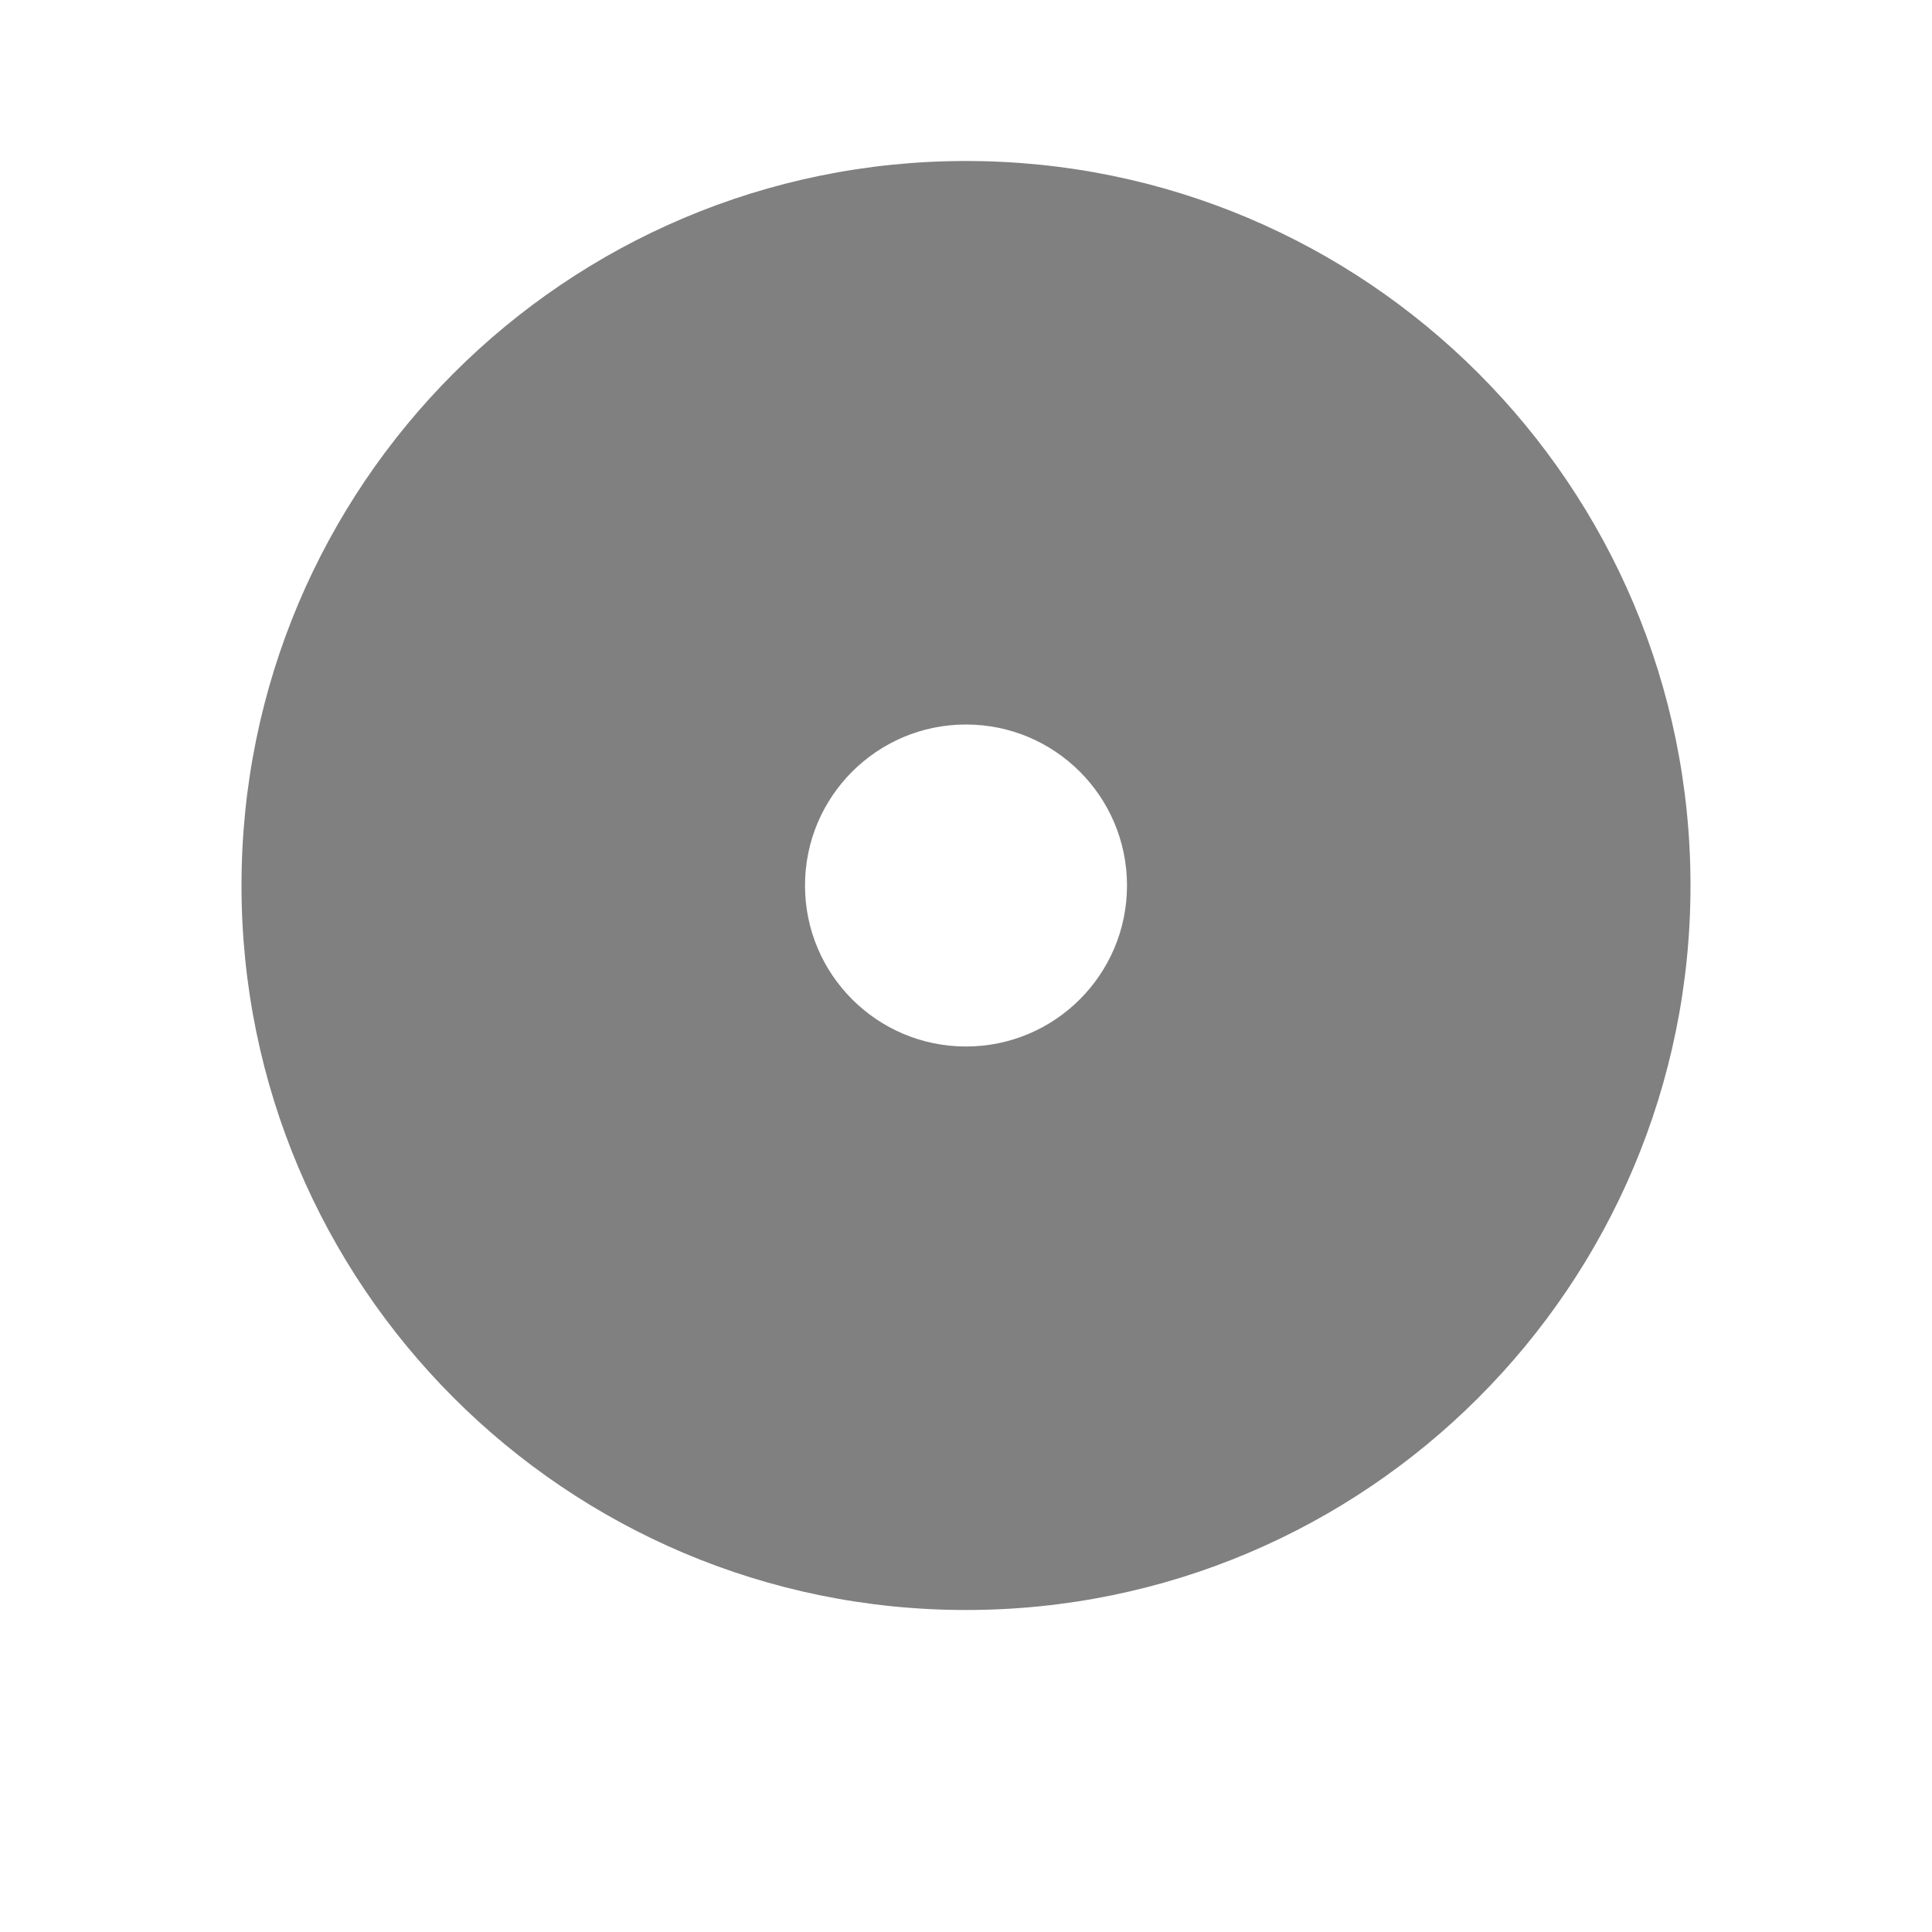
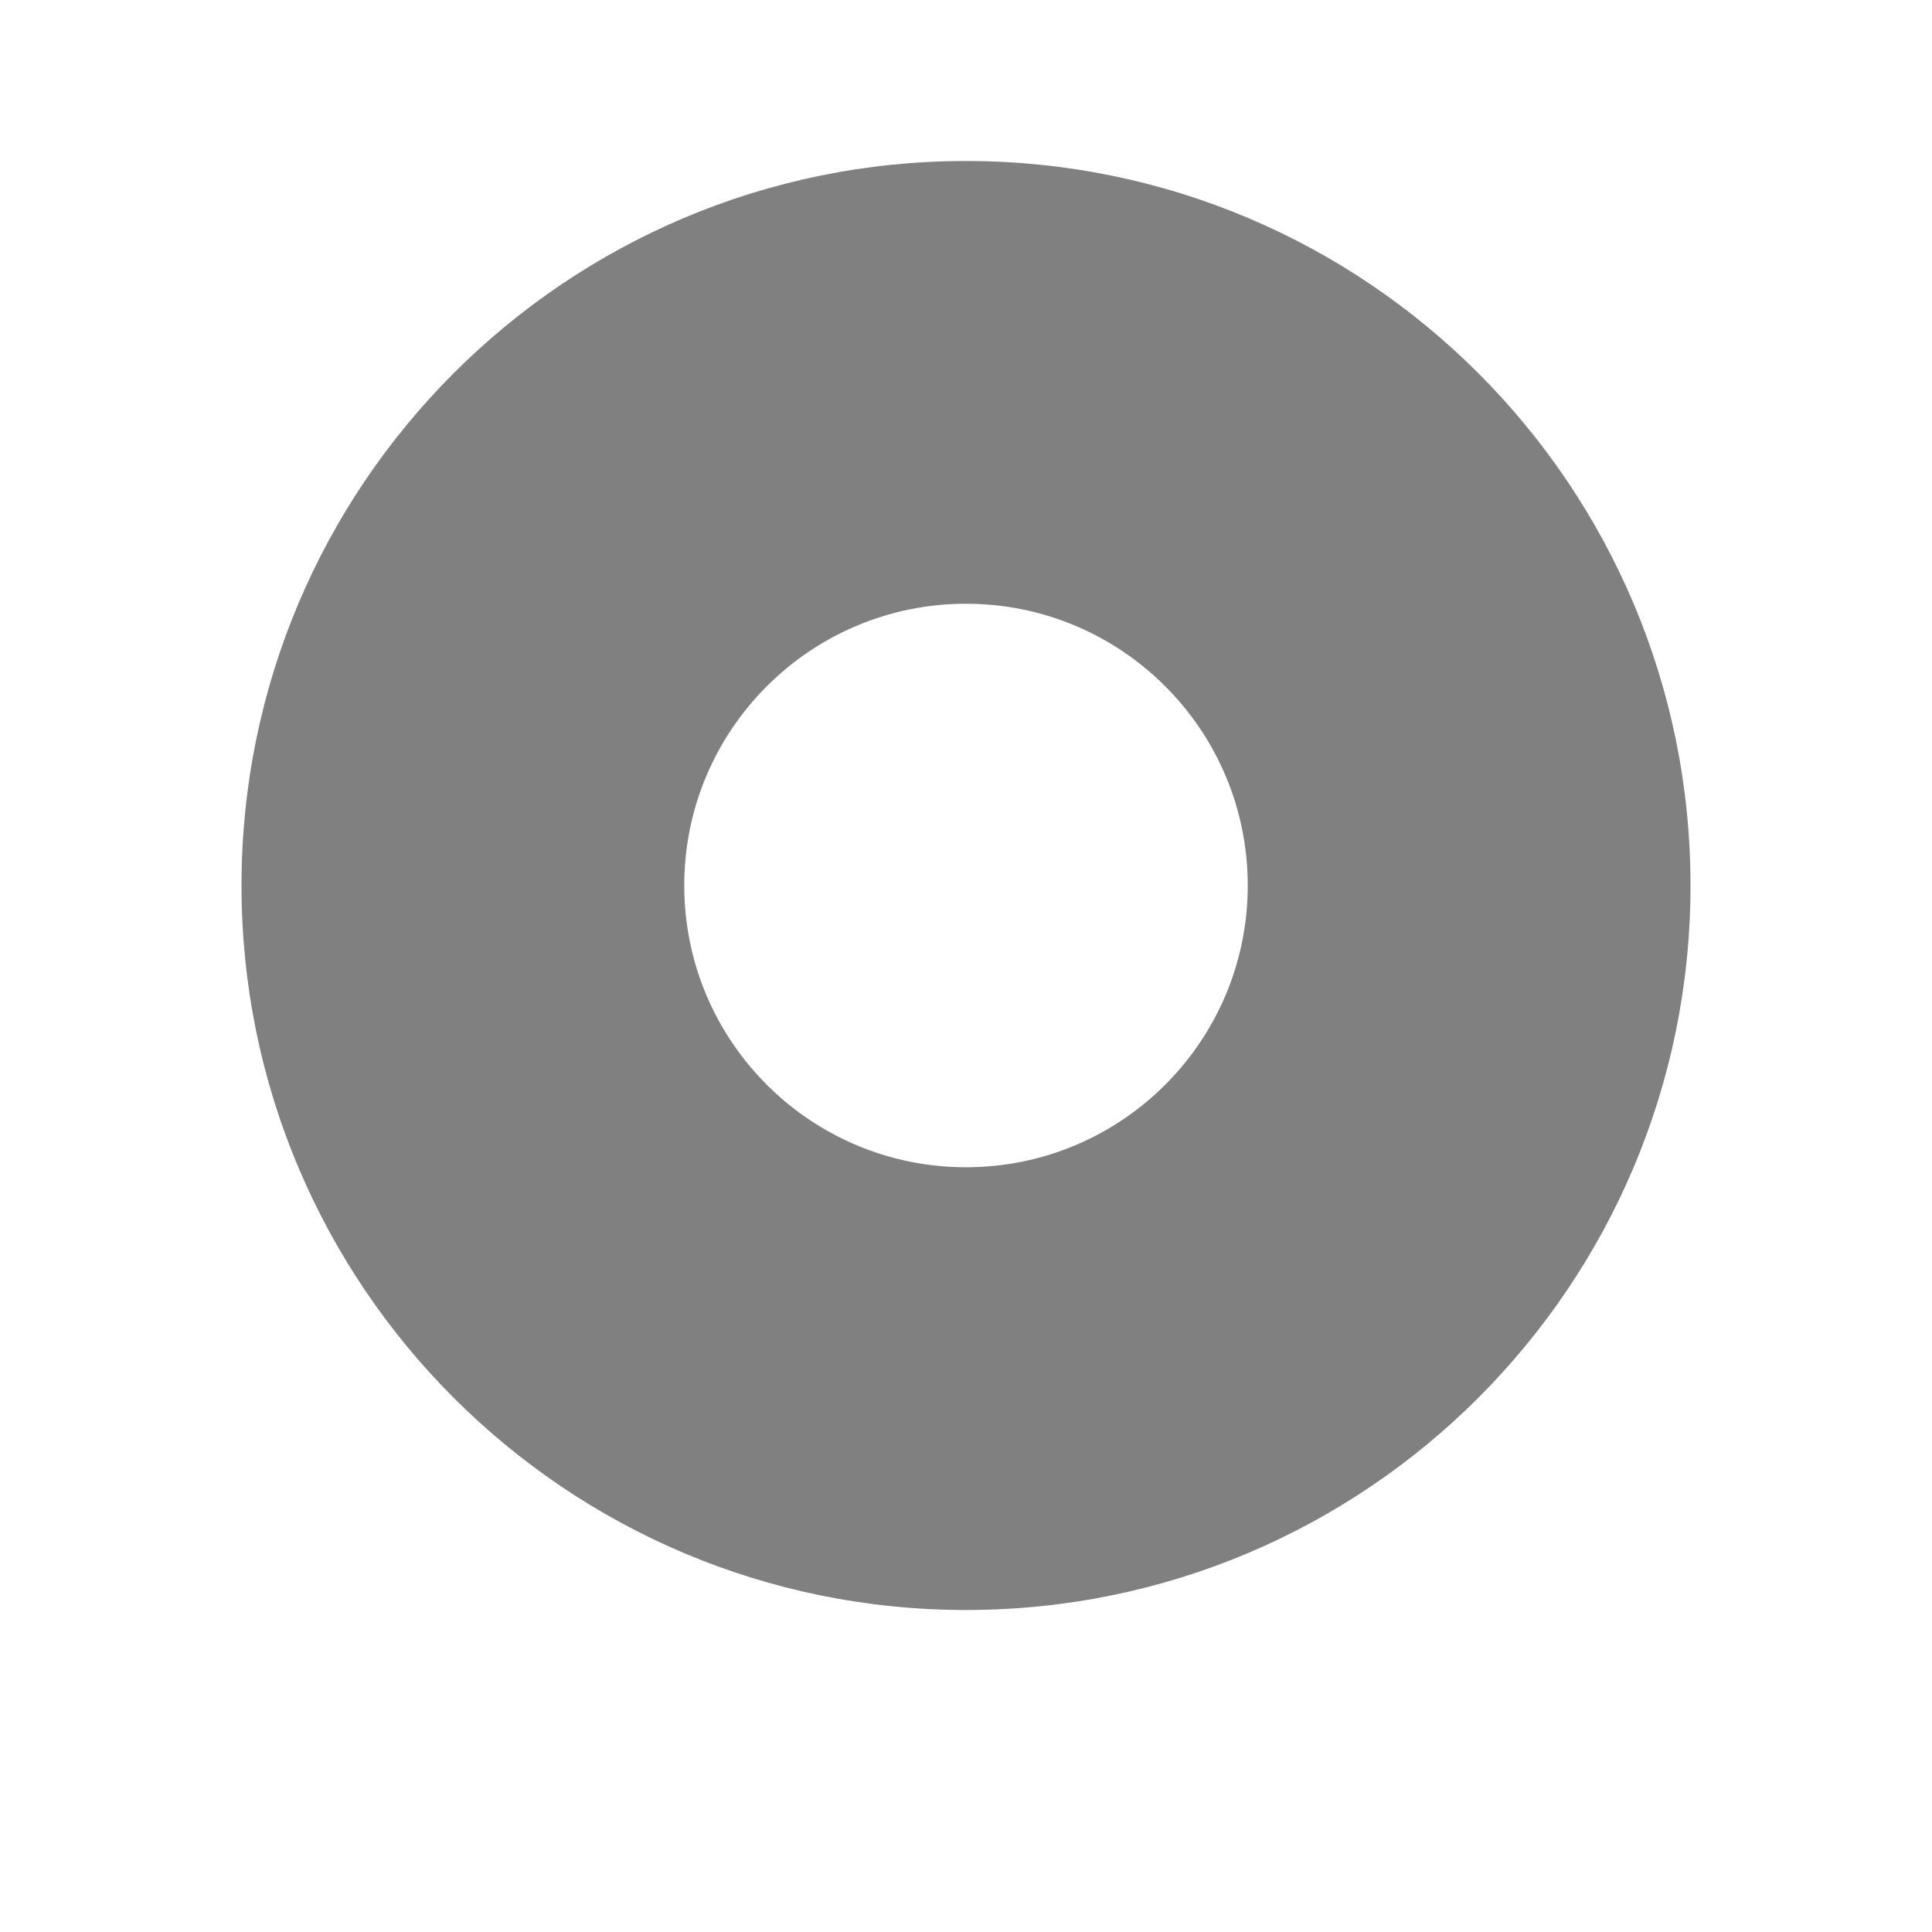
<svg xmlns="http://www.w3.org/2000/svg" viewBox="0 1 24 24" height="24" id="svg7384" version="1.1" width="24">
  <defs id="defs7386">
    <linearGradient gradientTransform="matrix(-2.736579,0.2820293,-0.1890831,-0.9998832,239.5401,-879.4556)" id="linearGradient19282">
      <stop id="stop19284" offset="0" style="stop-color:#666666;stop-opacity:1;" />
    </linearGradient>
  </defs>
  <g id="layer9" style="display:inline;opacity:1" transform="translate(-401.0002,-339)">
-     <path id="path857" style="display:inline;fill:#808080;fill-rule:evenodd;stroke-width:0.5;stroke-linecap:round;stroke-linejoin:round" d="M 12 3 C 7.029 3 3 7.029 3 12 C 3 16.971 7.029 21 12 21 C 16.971 21 21 16.971 21 12 C 21 7.029 16.971 3 12 3 z M 12 10 A 2 2 0 0 1 14 12 A 2 2 0 0 1 12 14 A 2 2 0 0 1 10 12 A 2 2 0 0 1 12 10 z " transform="translate(401.0002,339)" />
+     <path id="path857" style="display:inline;fill:#808080;fill-rule:evenodd;stroke-width:0.5;stroke-linecap:round;stroke-linejoin:round" d="M 12 3 C 7.029 3 3 7.029 3 12 C 3 16.971 7.029 21 12 21 C 16.971 21 21 16.971 21 12 C 21 7.029 16.971 3 12 3 z M 12 8.5 A 3.5 3.5 0 0 1 15.5 12 A 3.5 3.5 0 0 1 12 15.5 A 3.5 3.5 0 0 1 8.5 12 A 3.5 3.5 0 0 1 12 8.5 z " transform="translate(401.0002,339)" />
  </g>
  <g id="layer10" style="display:inline" transform="translate(-401.0002,-339)" />
  <g id="layer11" transform="translate(-401.0002,-339)" />
  <g id="layer13" style="display:inline" transform="translate(-401.0002,-339)" />
  <g id="layer14" transform="translate(-401.0002,-339)" />
  <g id="layer15" style="display:inline" transform="translate(-401.0002,-339)" />
  <g id="g71291" style="display:inline" transform="translate(-401.0002,-339)" />
  <g id="g4953" style="display:inline" transform="translate(-401.0002,-339)" />
  <g id="layer12" style="display:inline" transform="translate(-401.0002,-339)" />
</svg>
